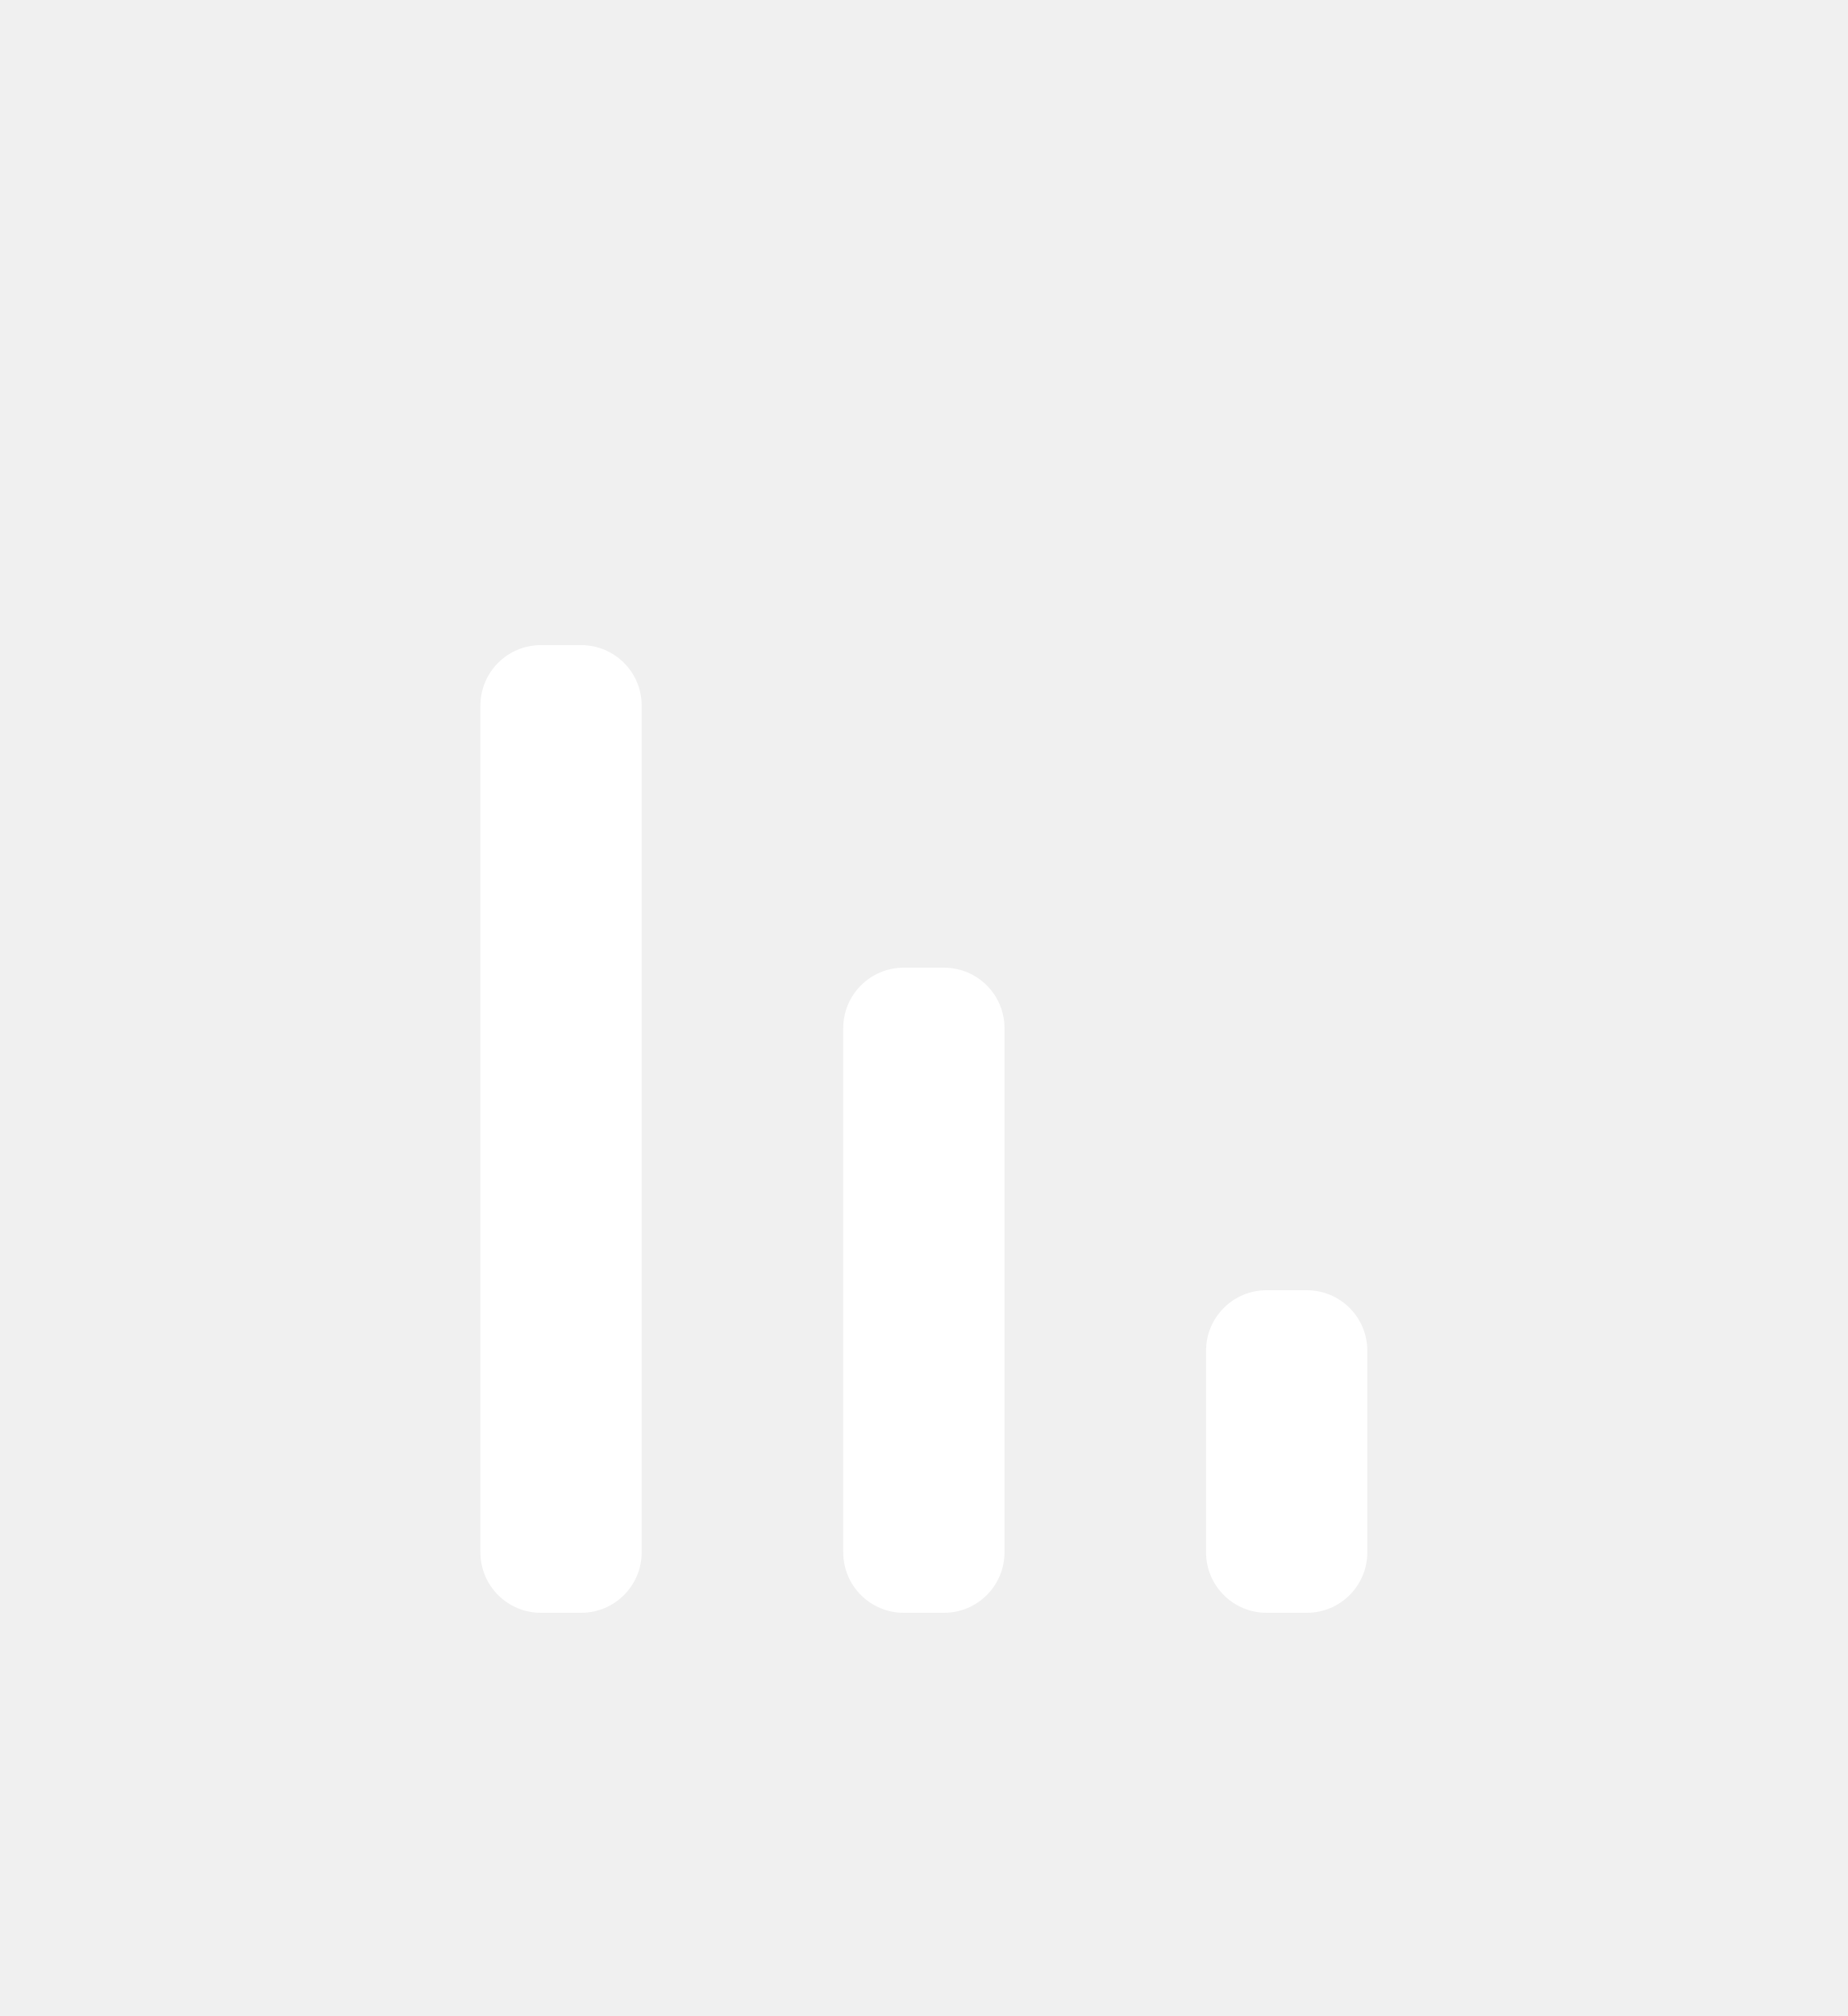
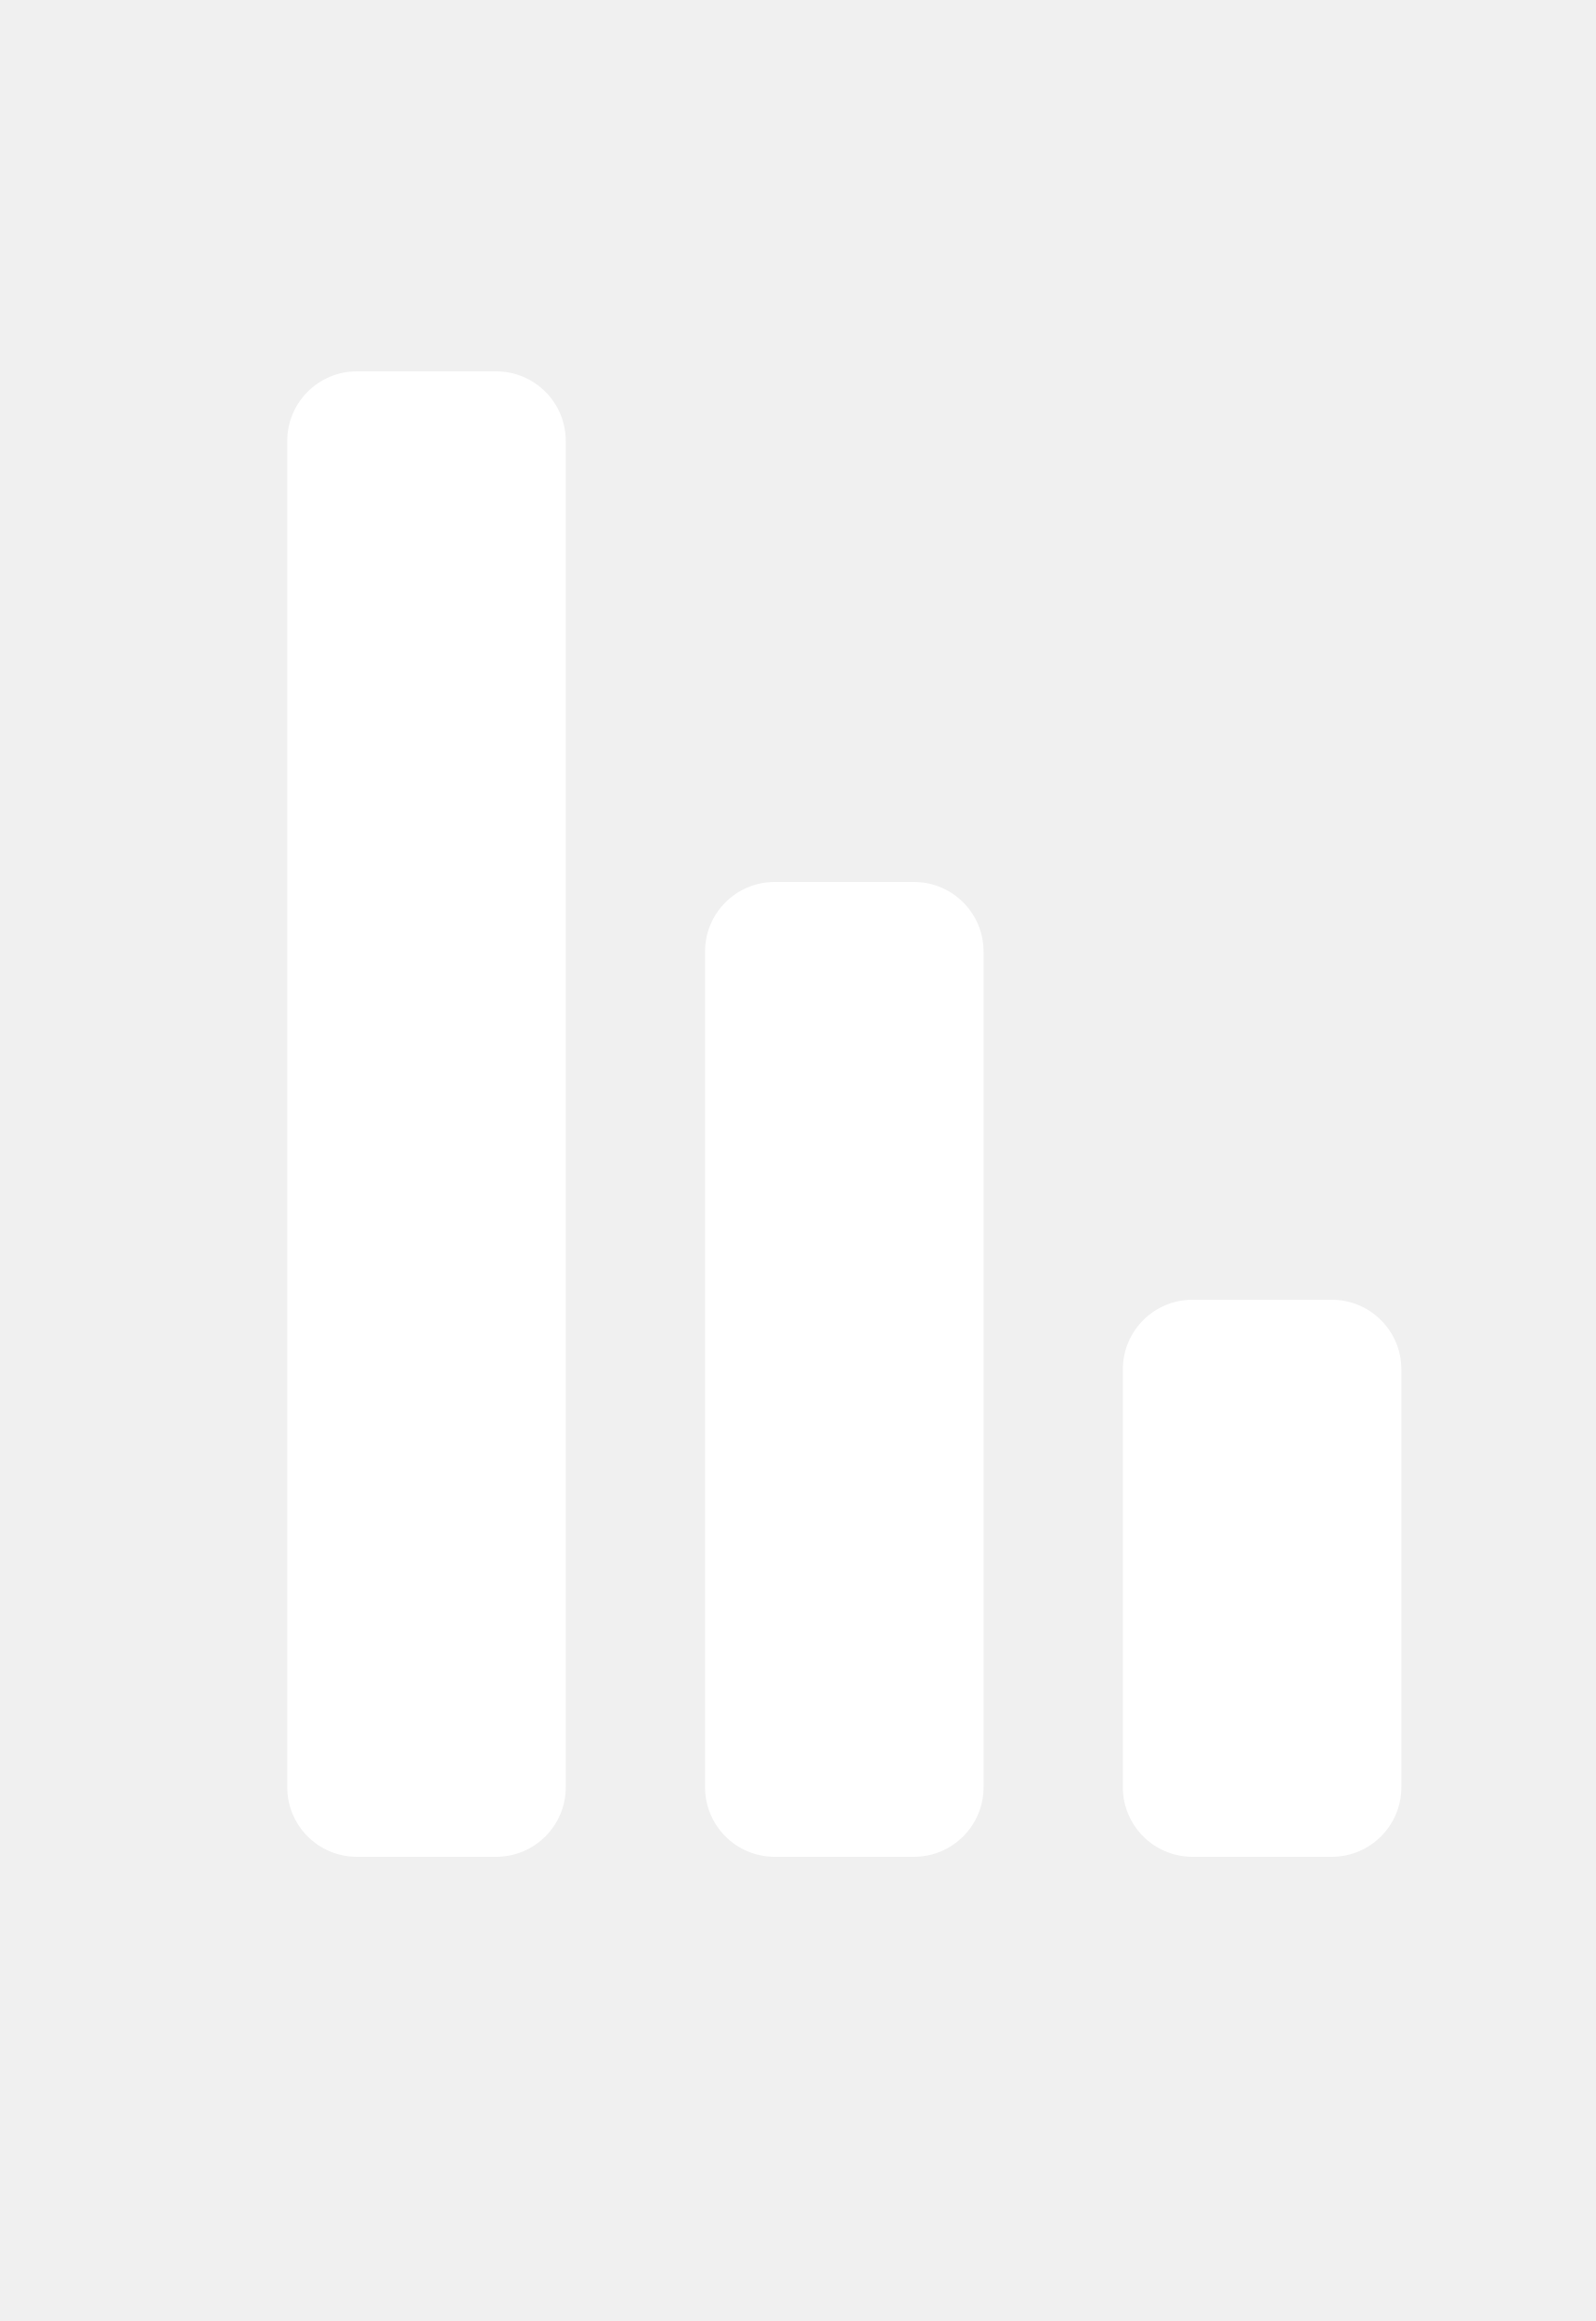
- <svg xmlns="http://www.w3.org/2000/svg" width="44" height="48" viewBox="0 0 44 100" fill="#fff">
+ <svg xmlns="http://www.w3.org/2000/svg" width="44" height="64" viewBox="0 0 44 100" fill="#fff">
  <g transform="matrix(1 0 0 -1 0 80)">
-     <rect x="0" width="8" height="48" rx="3">
-       <animate attributeName="height" begin="0s" dur="0.8s" values="48;32;16;32;48;" calcMode="linear" repeatCount="indefinite" />
+     <rect x="0" width="12" height="64" rx="3">
+       <animate attributeName="height" begin="0s" dur="0.8s" values="64;42;24;42;64;" calcMode="linear" repeatCount="indefinite" />
    </rect>
-     <rect x="18" width="8" height="32" rx="3">
-       <animate attributeName="height" begin="0s" dur="0.8s" values="32;48;32;16;32;" calcMode="linear" repeatCount="indefinite" />
+     <rect x="18" width="12" height="42" rx="3">
+       <animate attributeName="height" begin="0s" dur="0.8s" values="42;64;42;24;42;" calcMode="linear" repeatCount="indefinite" />
    </rect>
-     <rect x="36" width="8" height="16" rx="3">
-       <animate attributeName="height" begin="0s" dur="0.8s" values="16;32;48;32;16;" calcMode="linear" repeatCount="indefinite" />
+     <rect x="36" width="12" height="24" rx="3">
+       <animate attributeName="height" begin="0s" dur="0.8s" values="24;42;64;42;24;" calcMode="linear" repeatCount="indefinite" />
    </rect>
  </g>
</svg>
